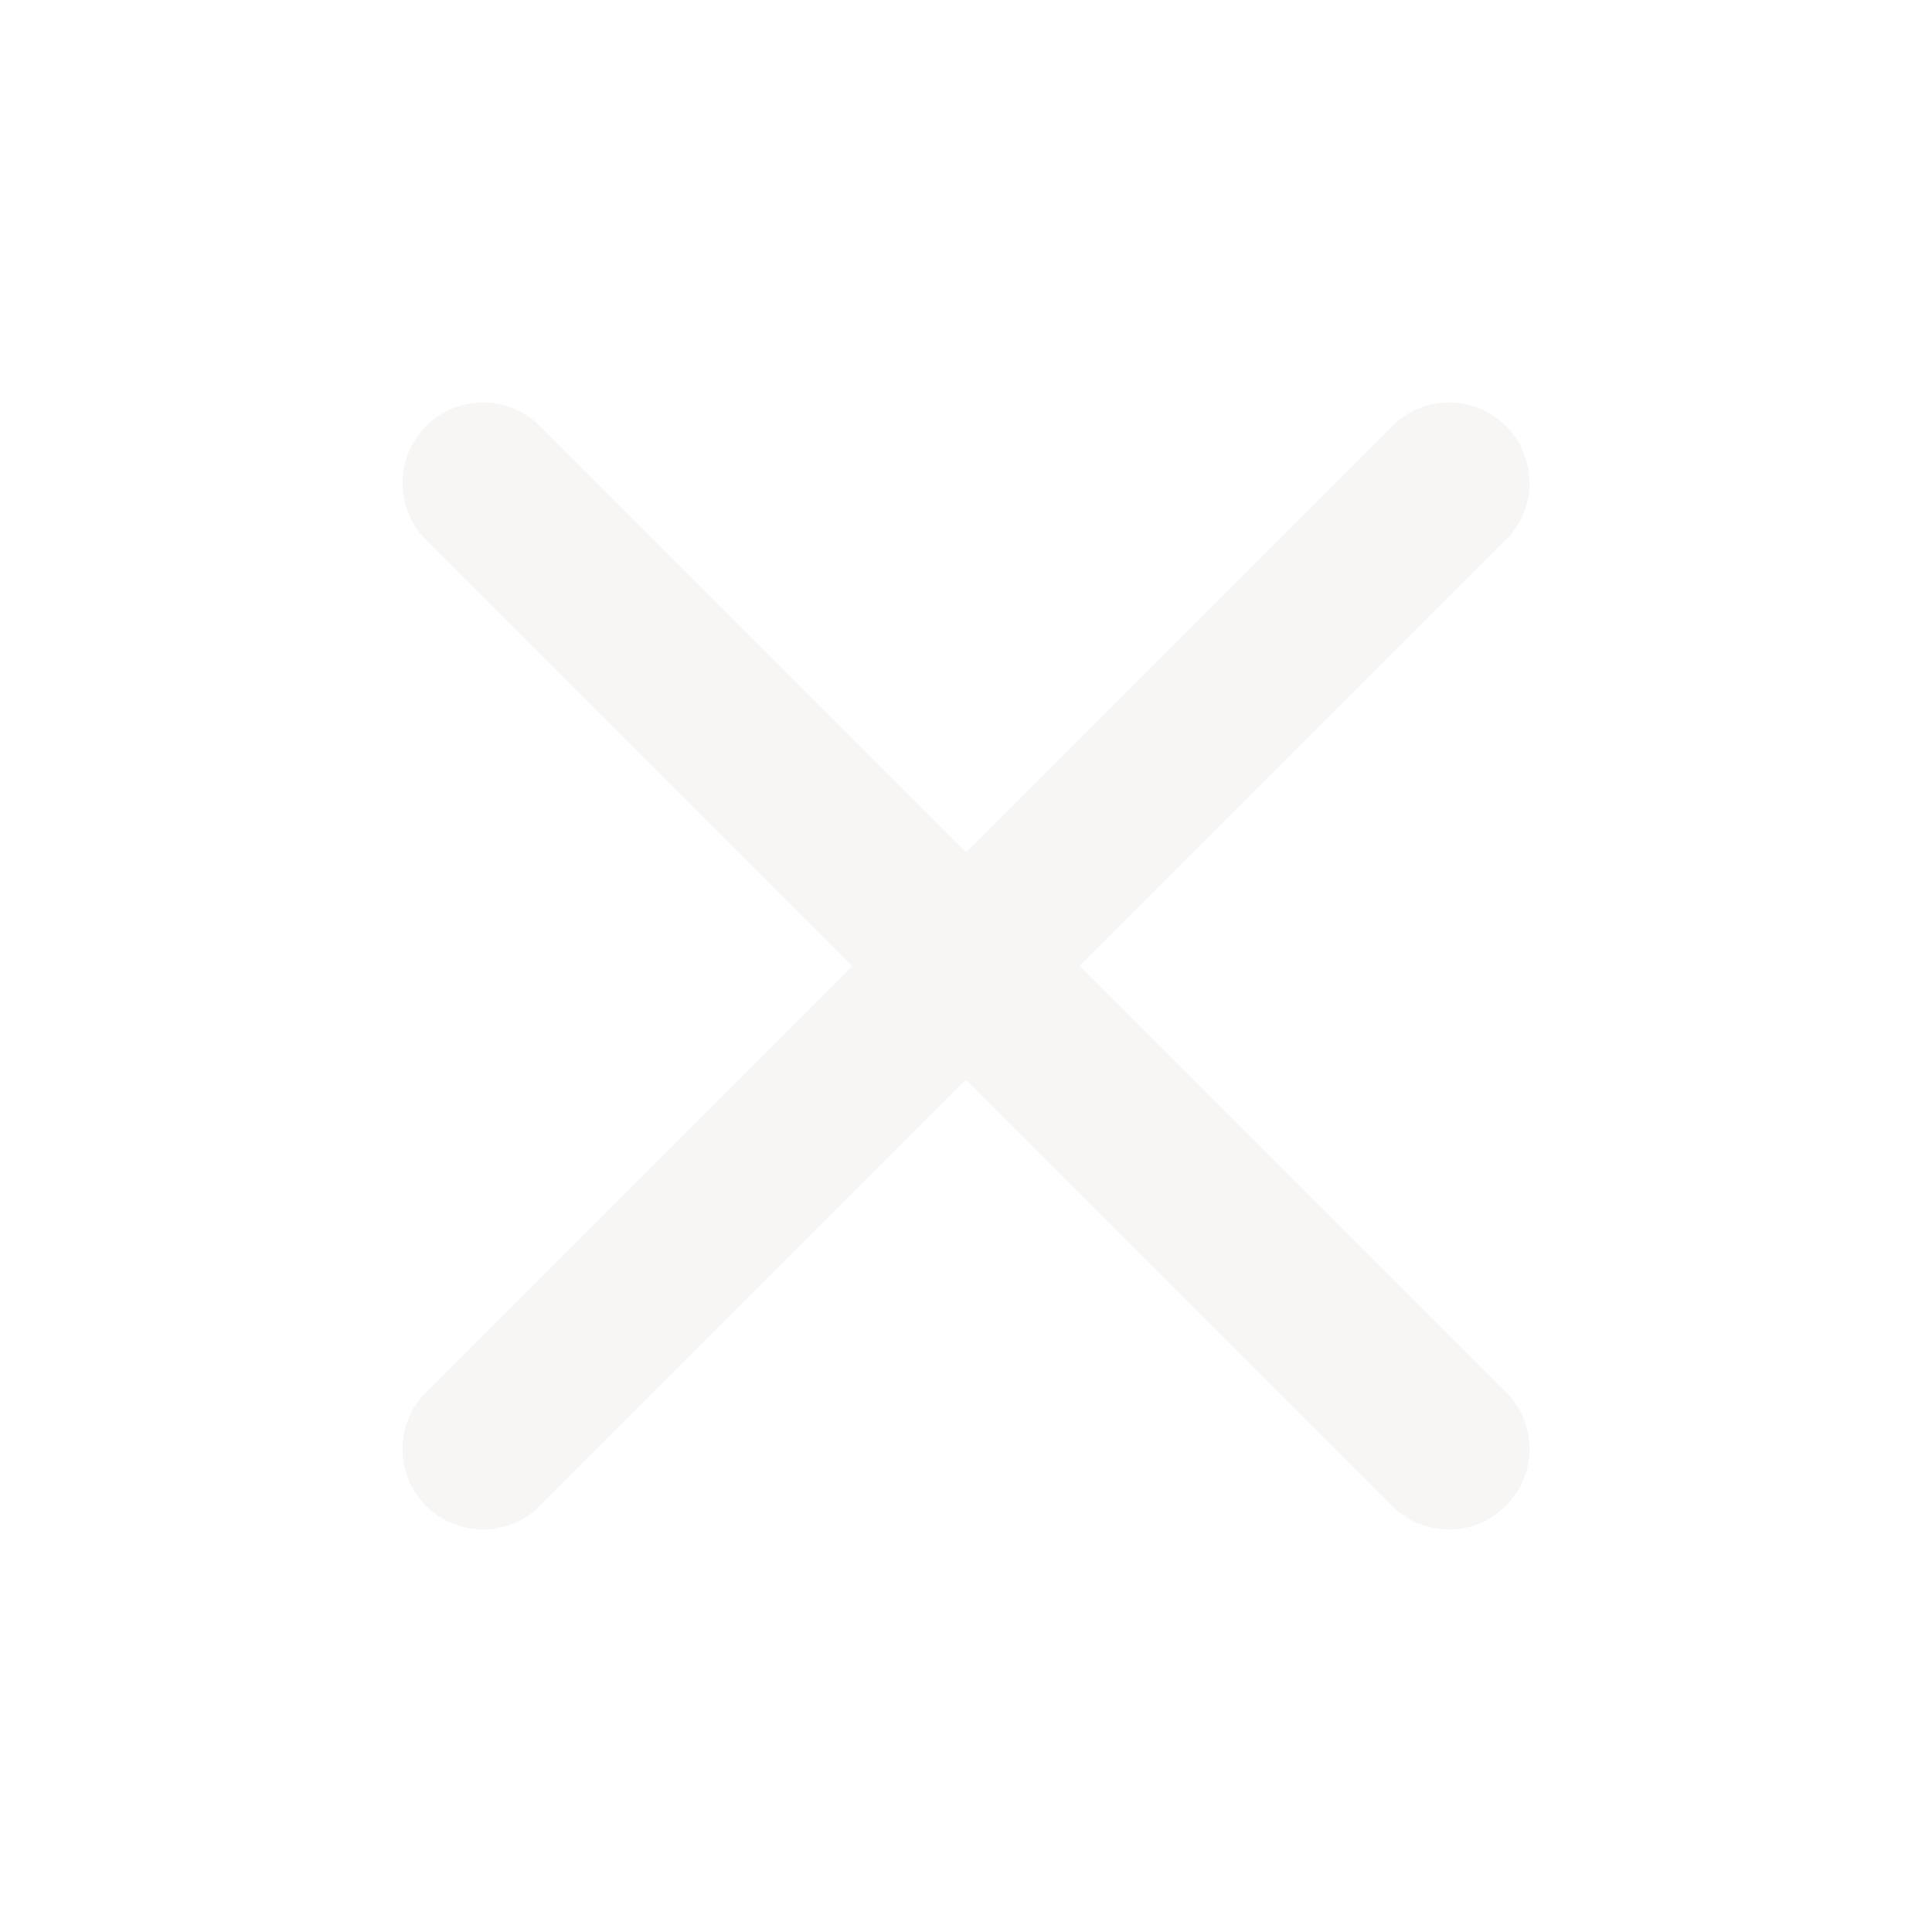
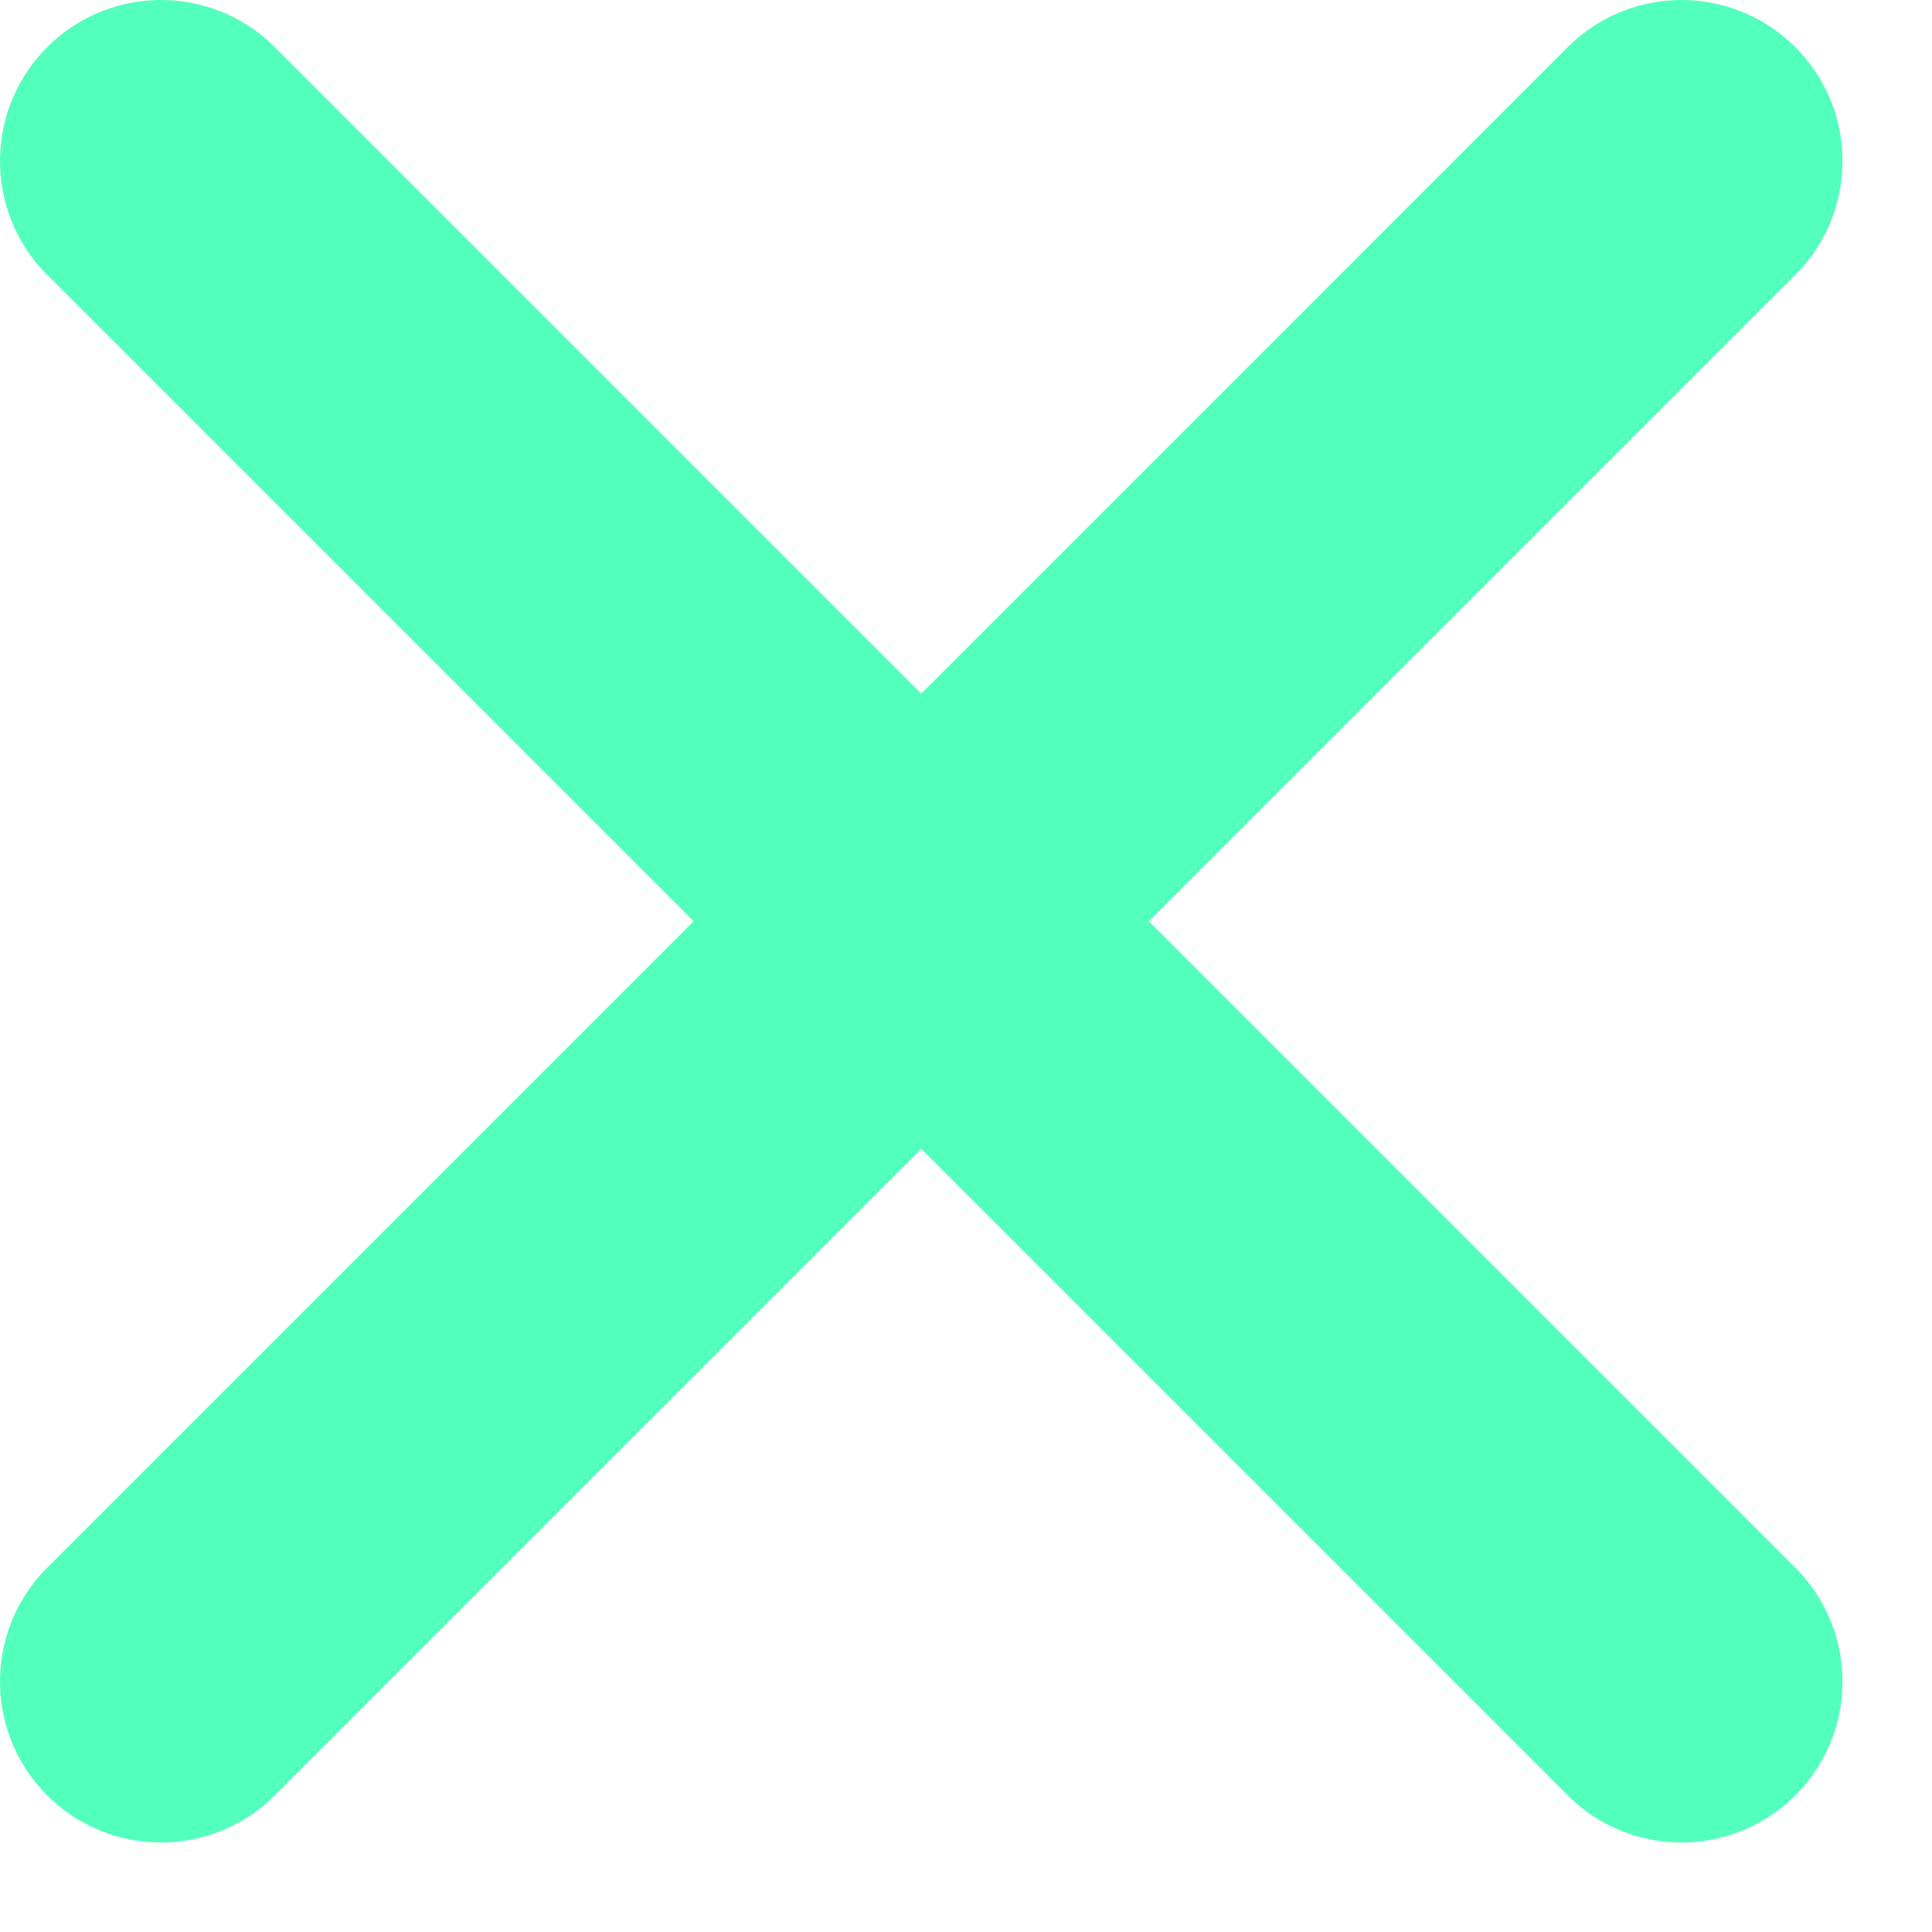
- <svg xmlns="http://www.w3.org/2000/svg" width="24" height="24" viewBox="0 0 24 24" fill="none">
-   <path d="M18 6L6 18" stroke="#F8F6F4" stroke-width="2" stroke-linecap="round" stroke-linejoin="round" />
-   <path d="M6 6L18 18" stroke="#F8F6F4" stroke-width="2" stroke-linecap="round" stroke-linejoin="round" />
+ <svg xmlns="http://www.w3.org/2000/svg" width="9" height="9" viewBox="0 0 9 9" fill="none">
+   <path d="M7.833 0.75L0.75 7.833M0.75 0.75L7.833 7.833" stroke="#53FFBC" stroke-width="1.5" stroke-linecap="round" />
</svg>
